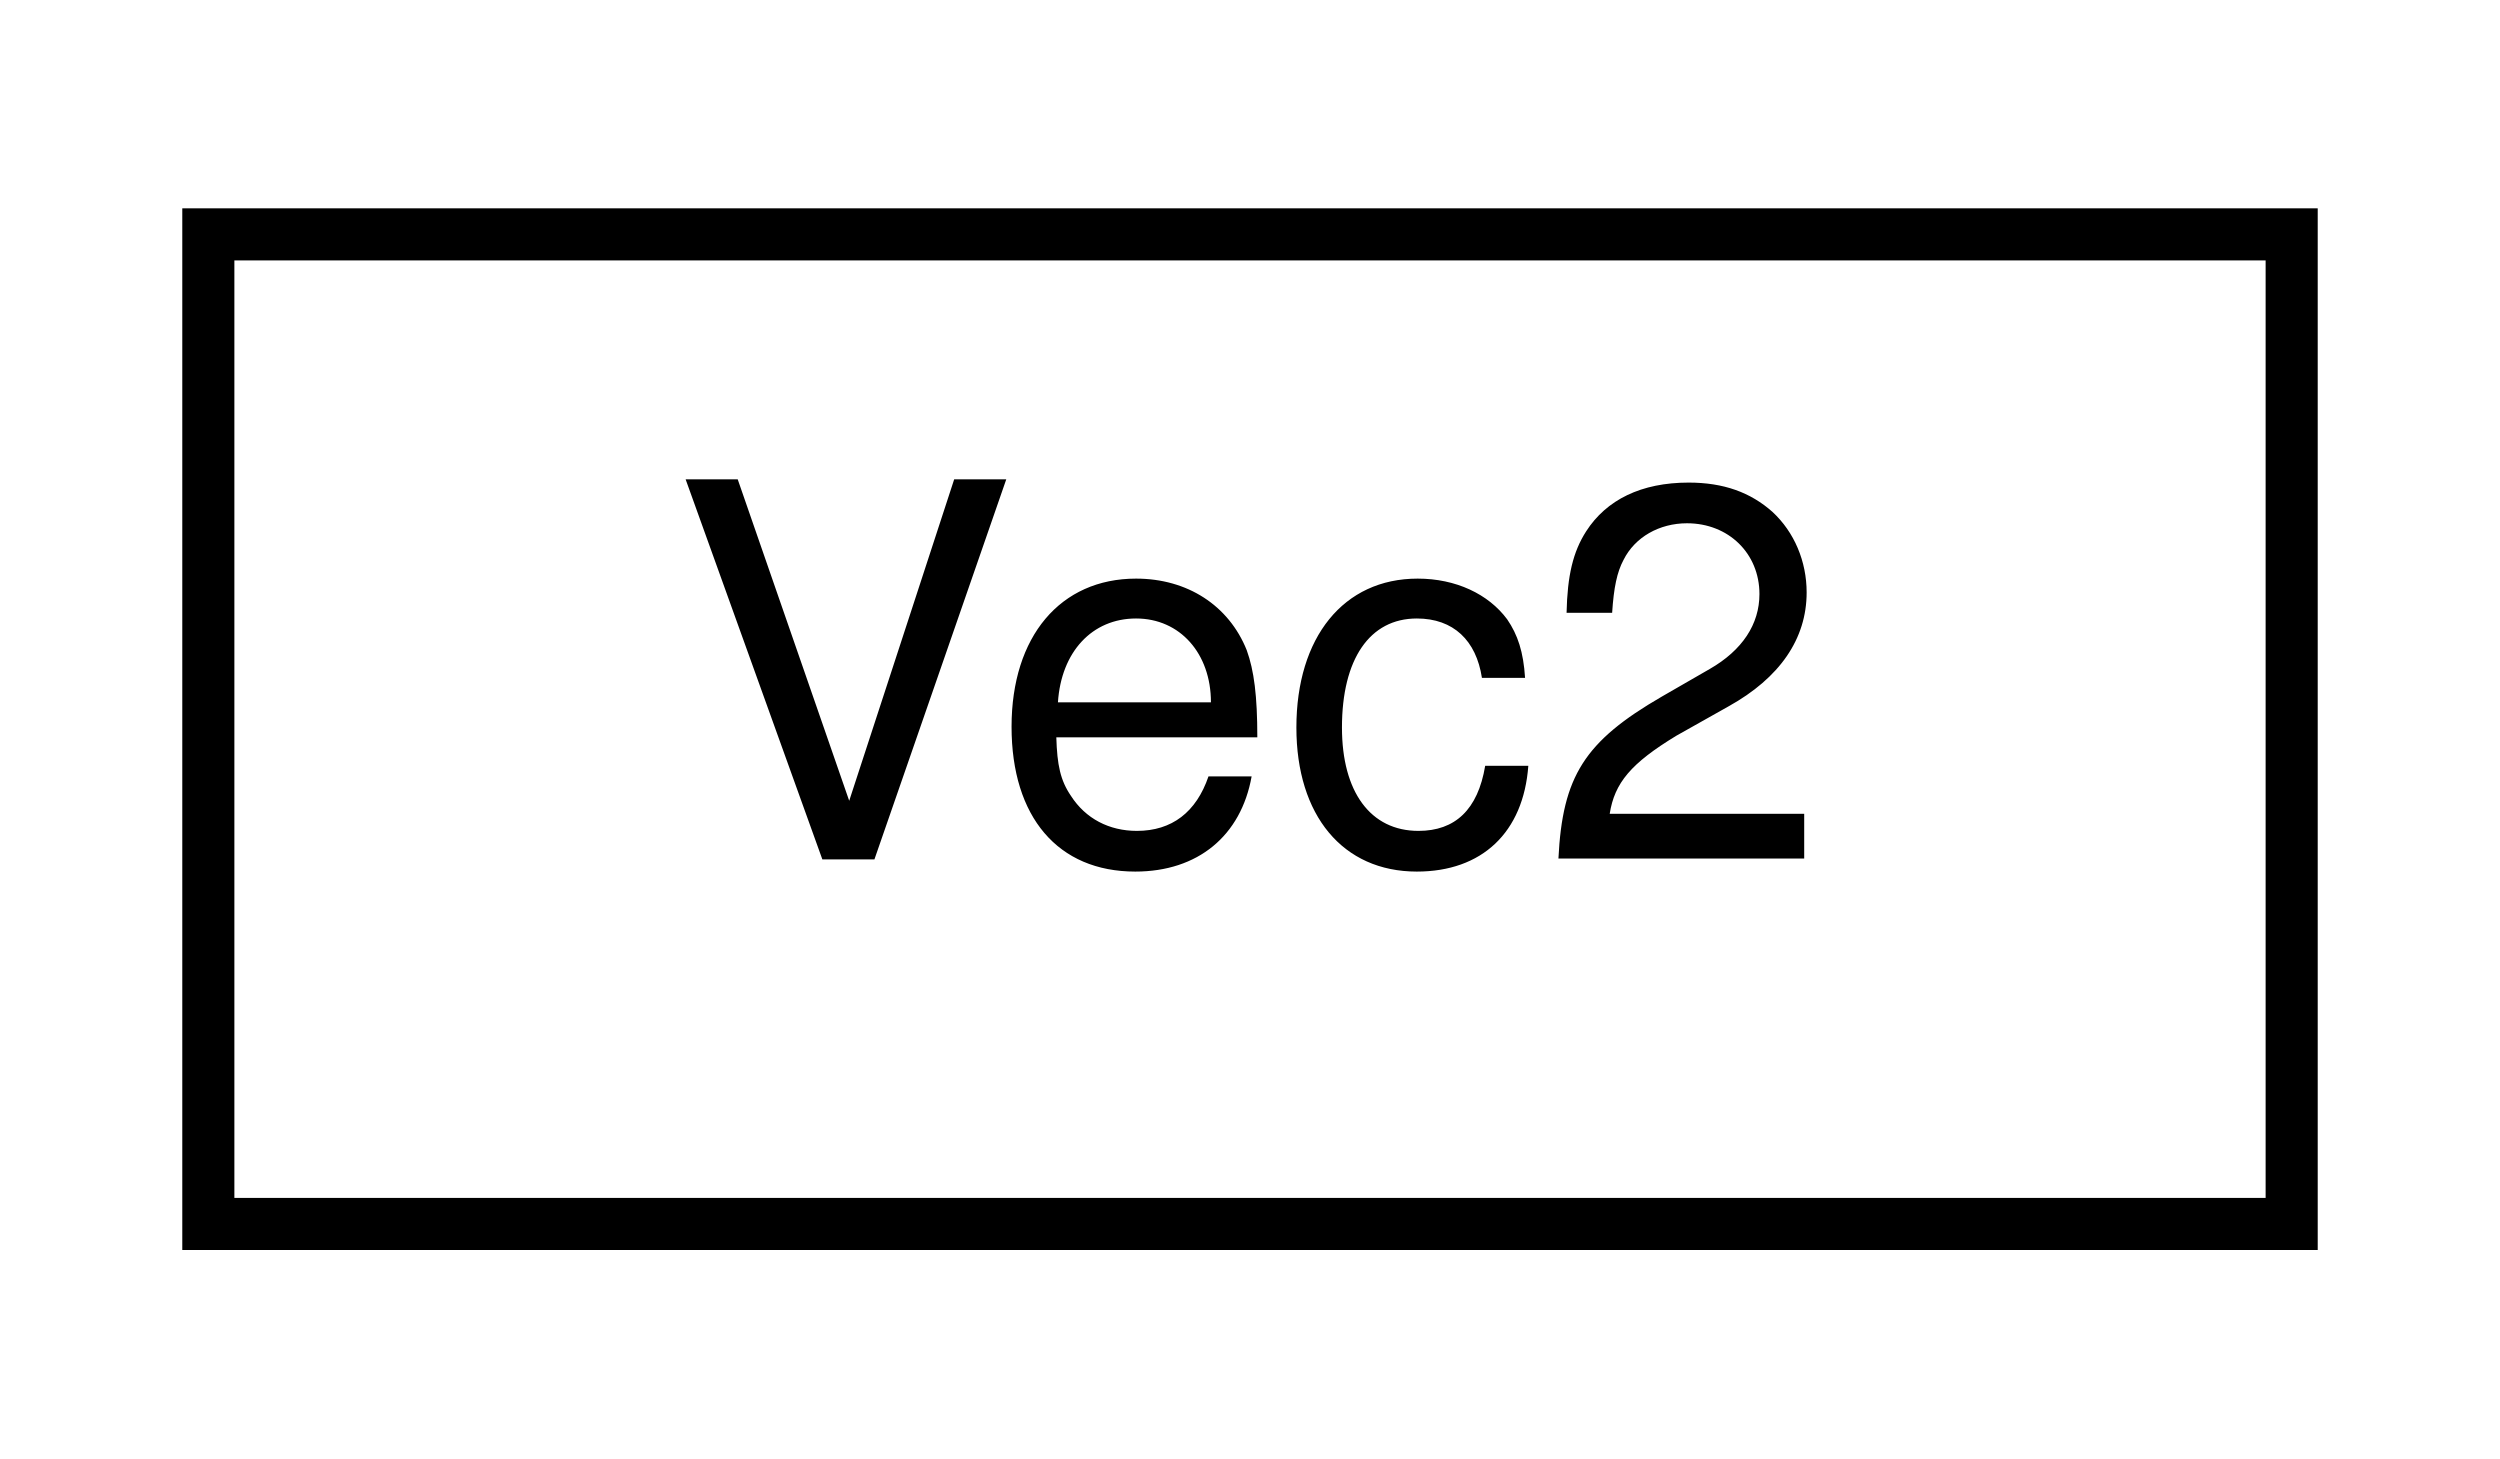
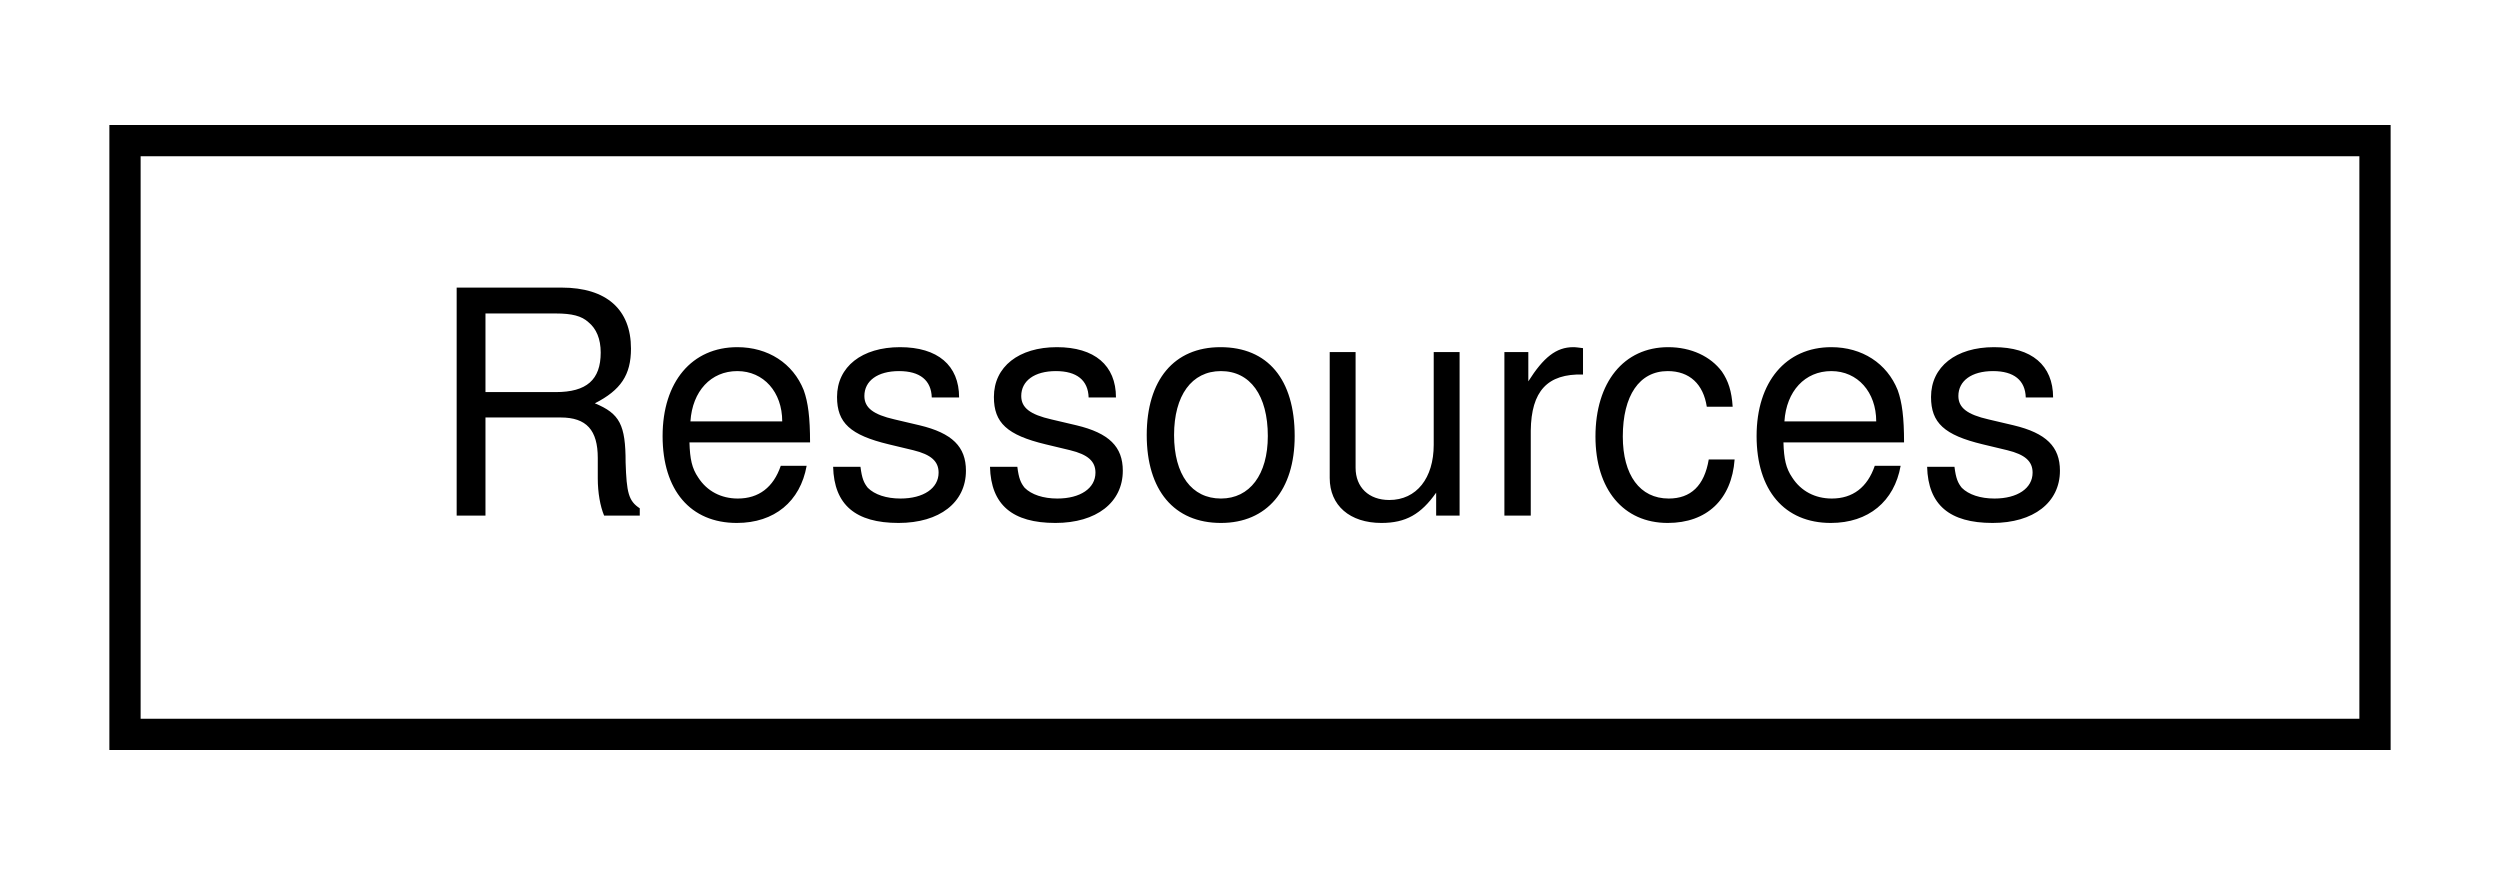
- <svg xmlns="http://www.w3.org/2000/svg" xmlns:xlink="http://www.w3.org/1999/xlink" width="48pt" height="28pt" viewBox="0.00 0.00 48.00 28.00">
+ <svg xmlns="http://www.w3.org/2000/svg" xmlns:xlink="http://www.w3.org/1999/xlink" width="80pt" height="28pt" viewBox="0.00 0.00 80.00 28.00">
  <g id="graph0" class="graph" transform="scale(1 1) rotate(0) translate(4 24)">
    <g id="node1" class="node">
      <g id="a_node1">
-         <a xlink:href="class_vec2.html" target="_top" xlink:title=" ">
-           <polygon fill="none" stroke="black" points="0,-0.5 0,-19.5 40,-19.5 40,-0.5 0,-0.5" />
-           <text text-anchor="middle" x="20" y="-7.5" font-family="Helvetica,sans-Serif" font-size="10.00">Vec2</text>
+         <a xlink:href="class_ressources.html" target="_top" xlink:title=" ">
+           <polygon fill="none" stroke="black" points="0,-0.5 0,-19.5 72,-19.5 72,-0.5 0,-0.5" />
+           <text text-anchor="middle" x="36" y="-7.5" font-family="Helvetica,sans-Serif" font-size="10.00">Ressources</text>
        </a>
      </g>
    </g>
  </g>
</svg>
